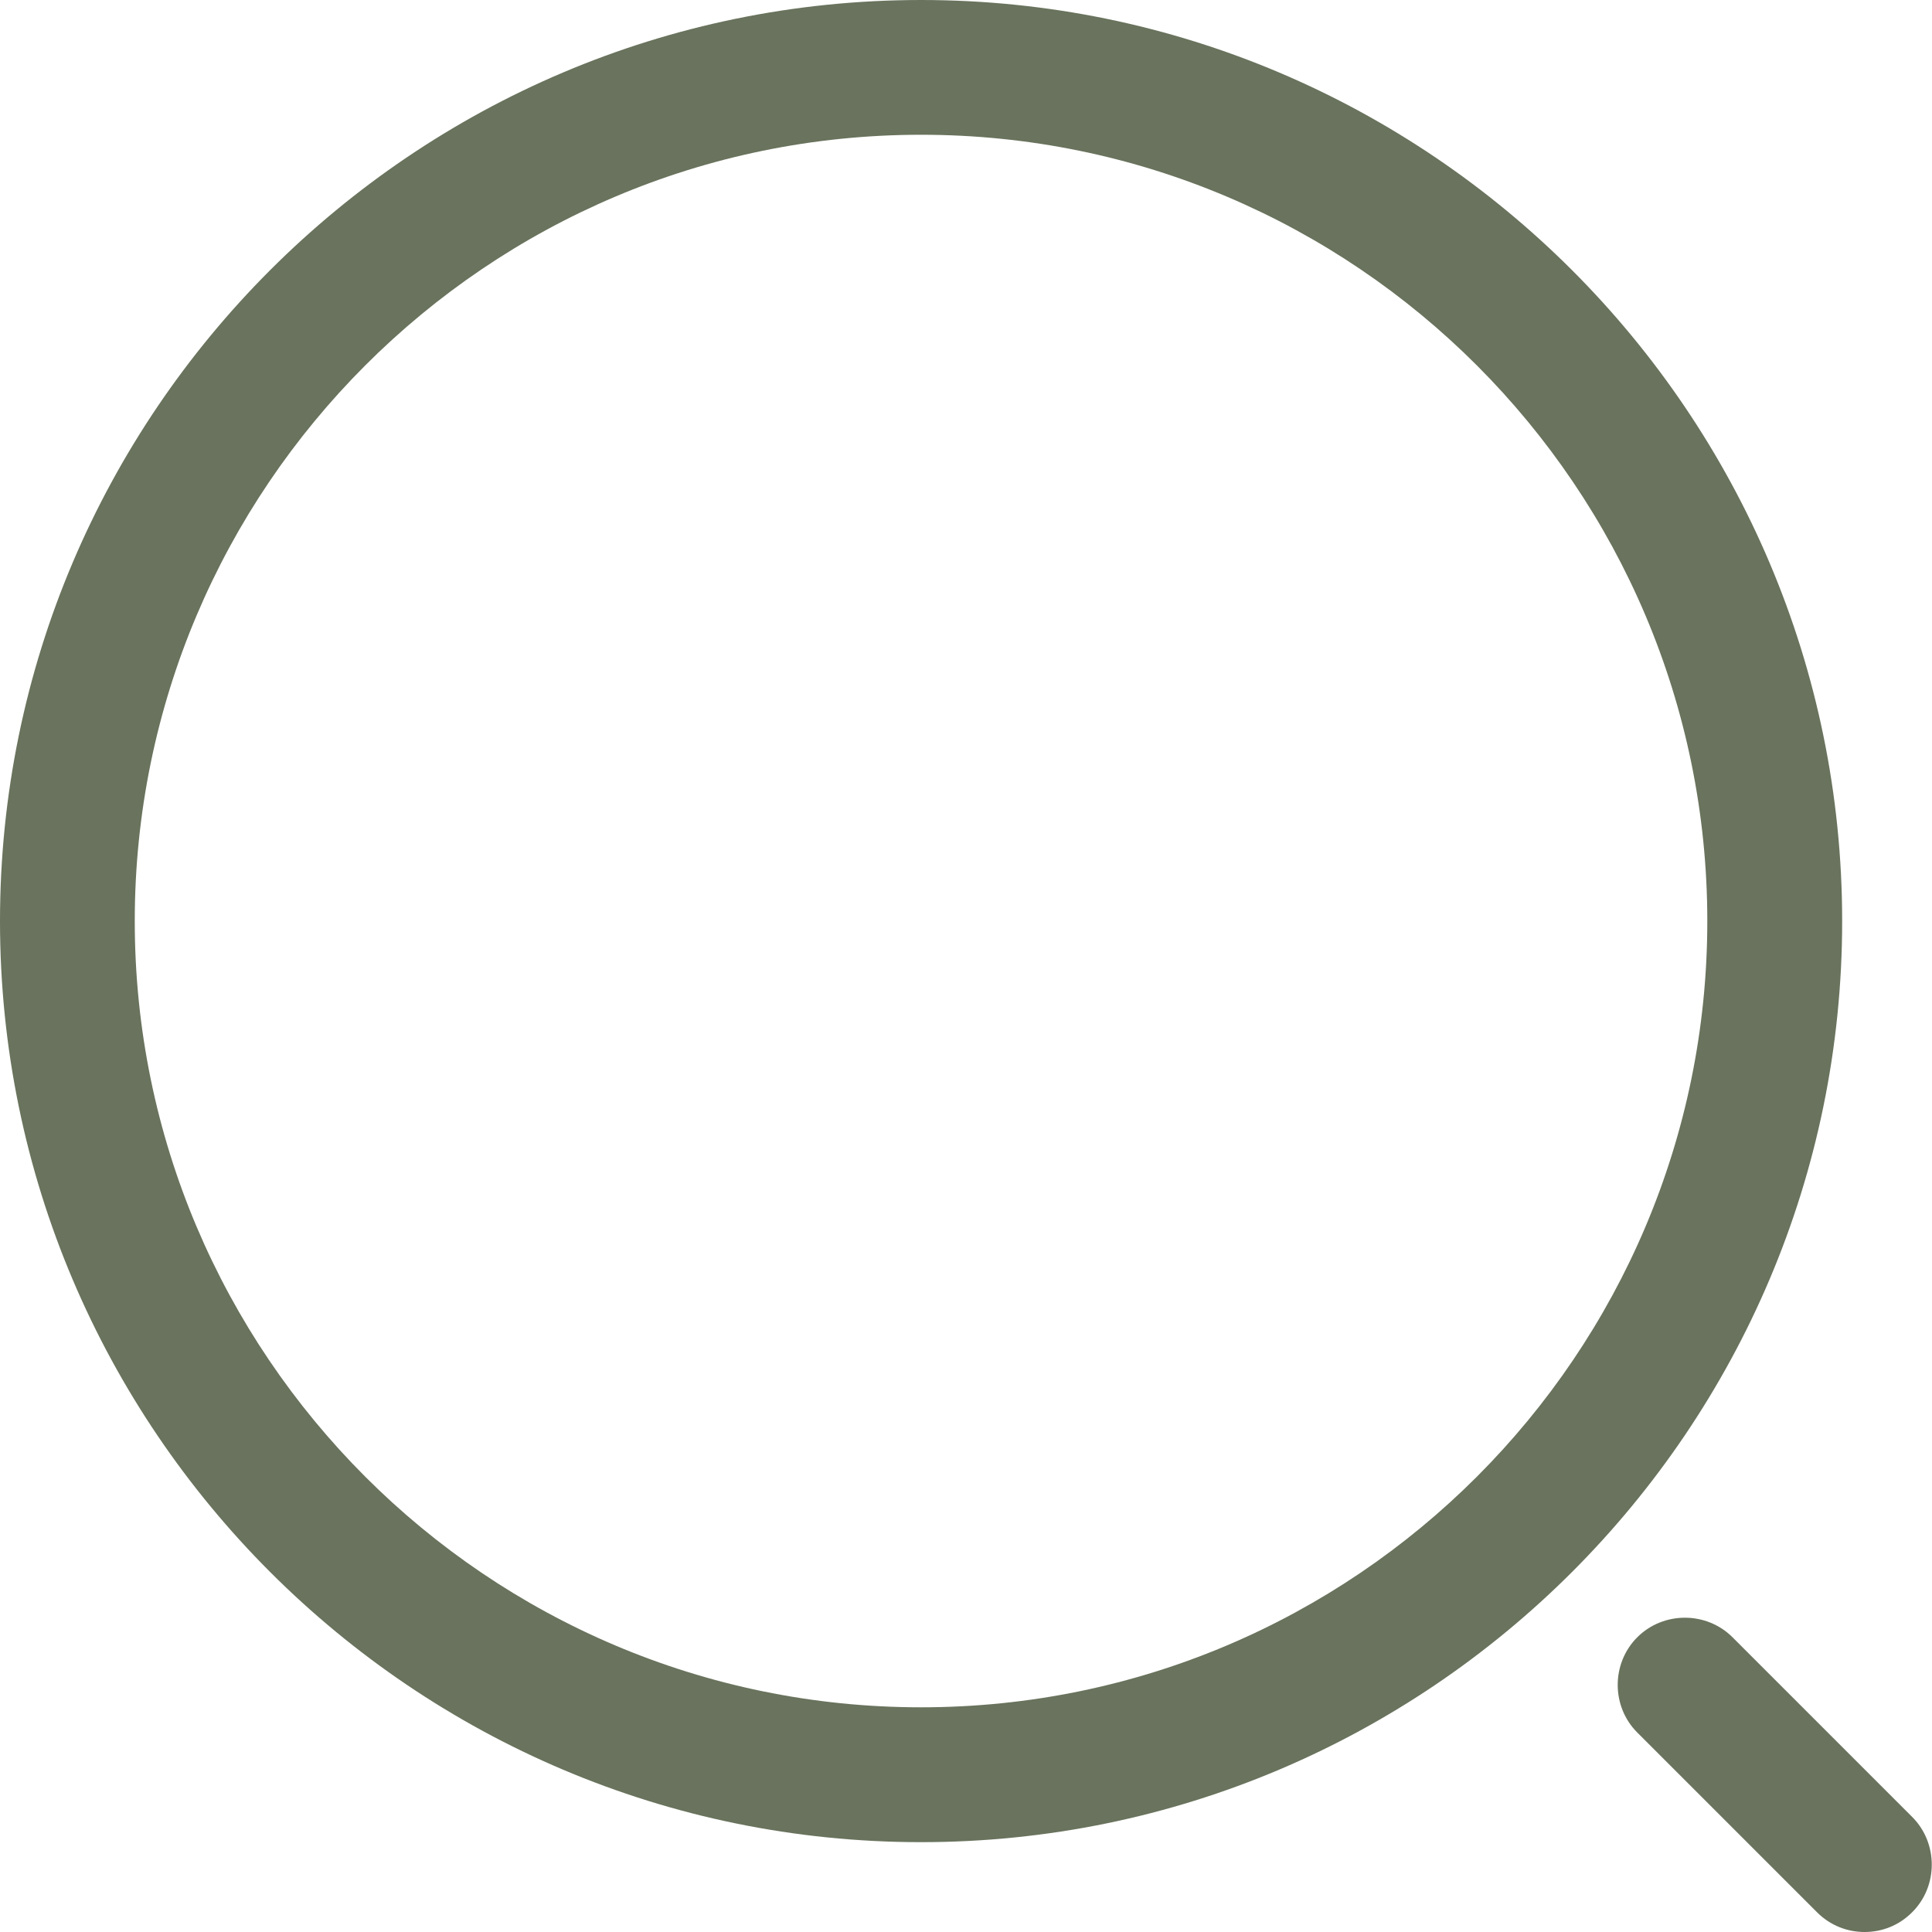
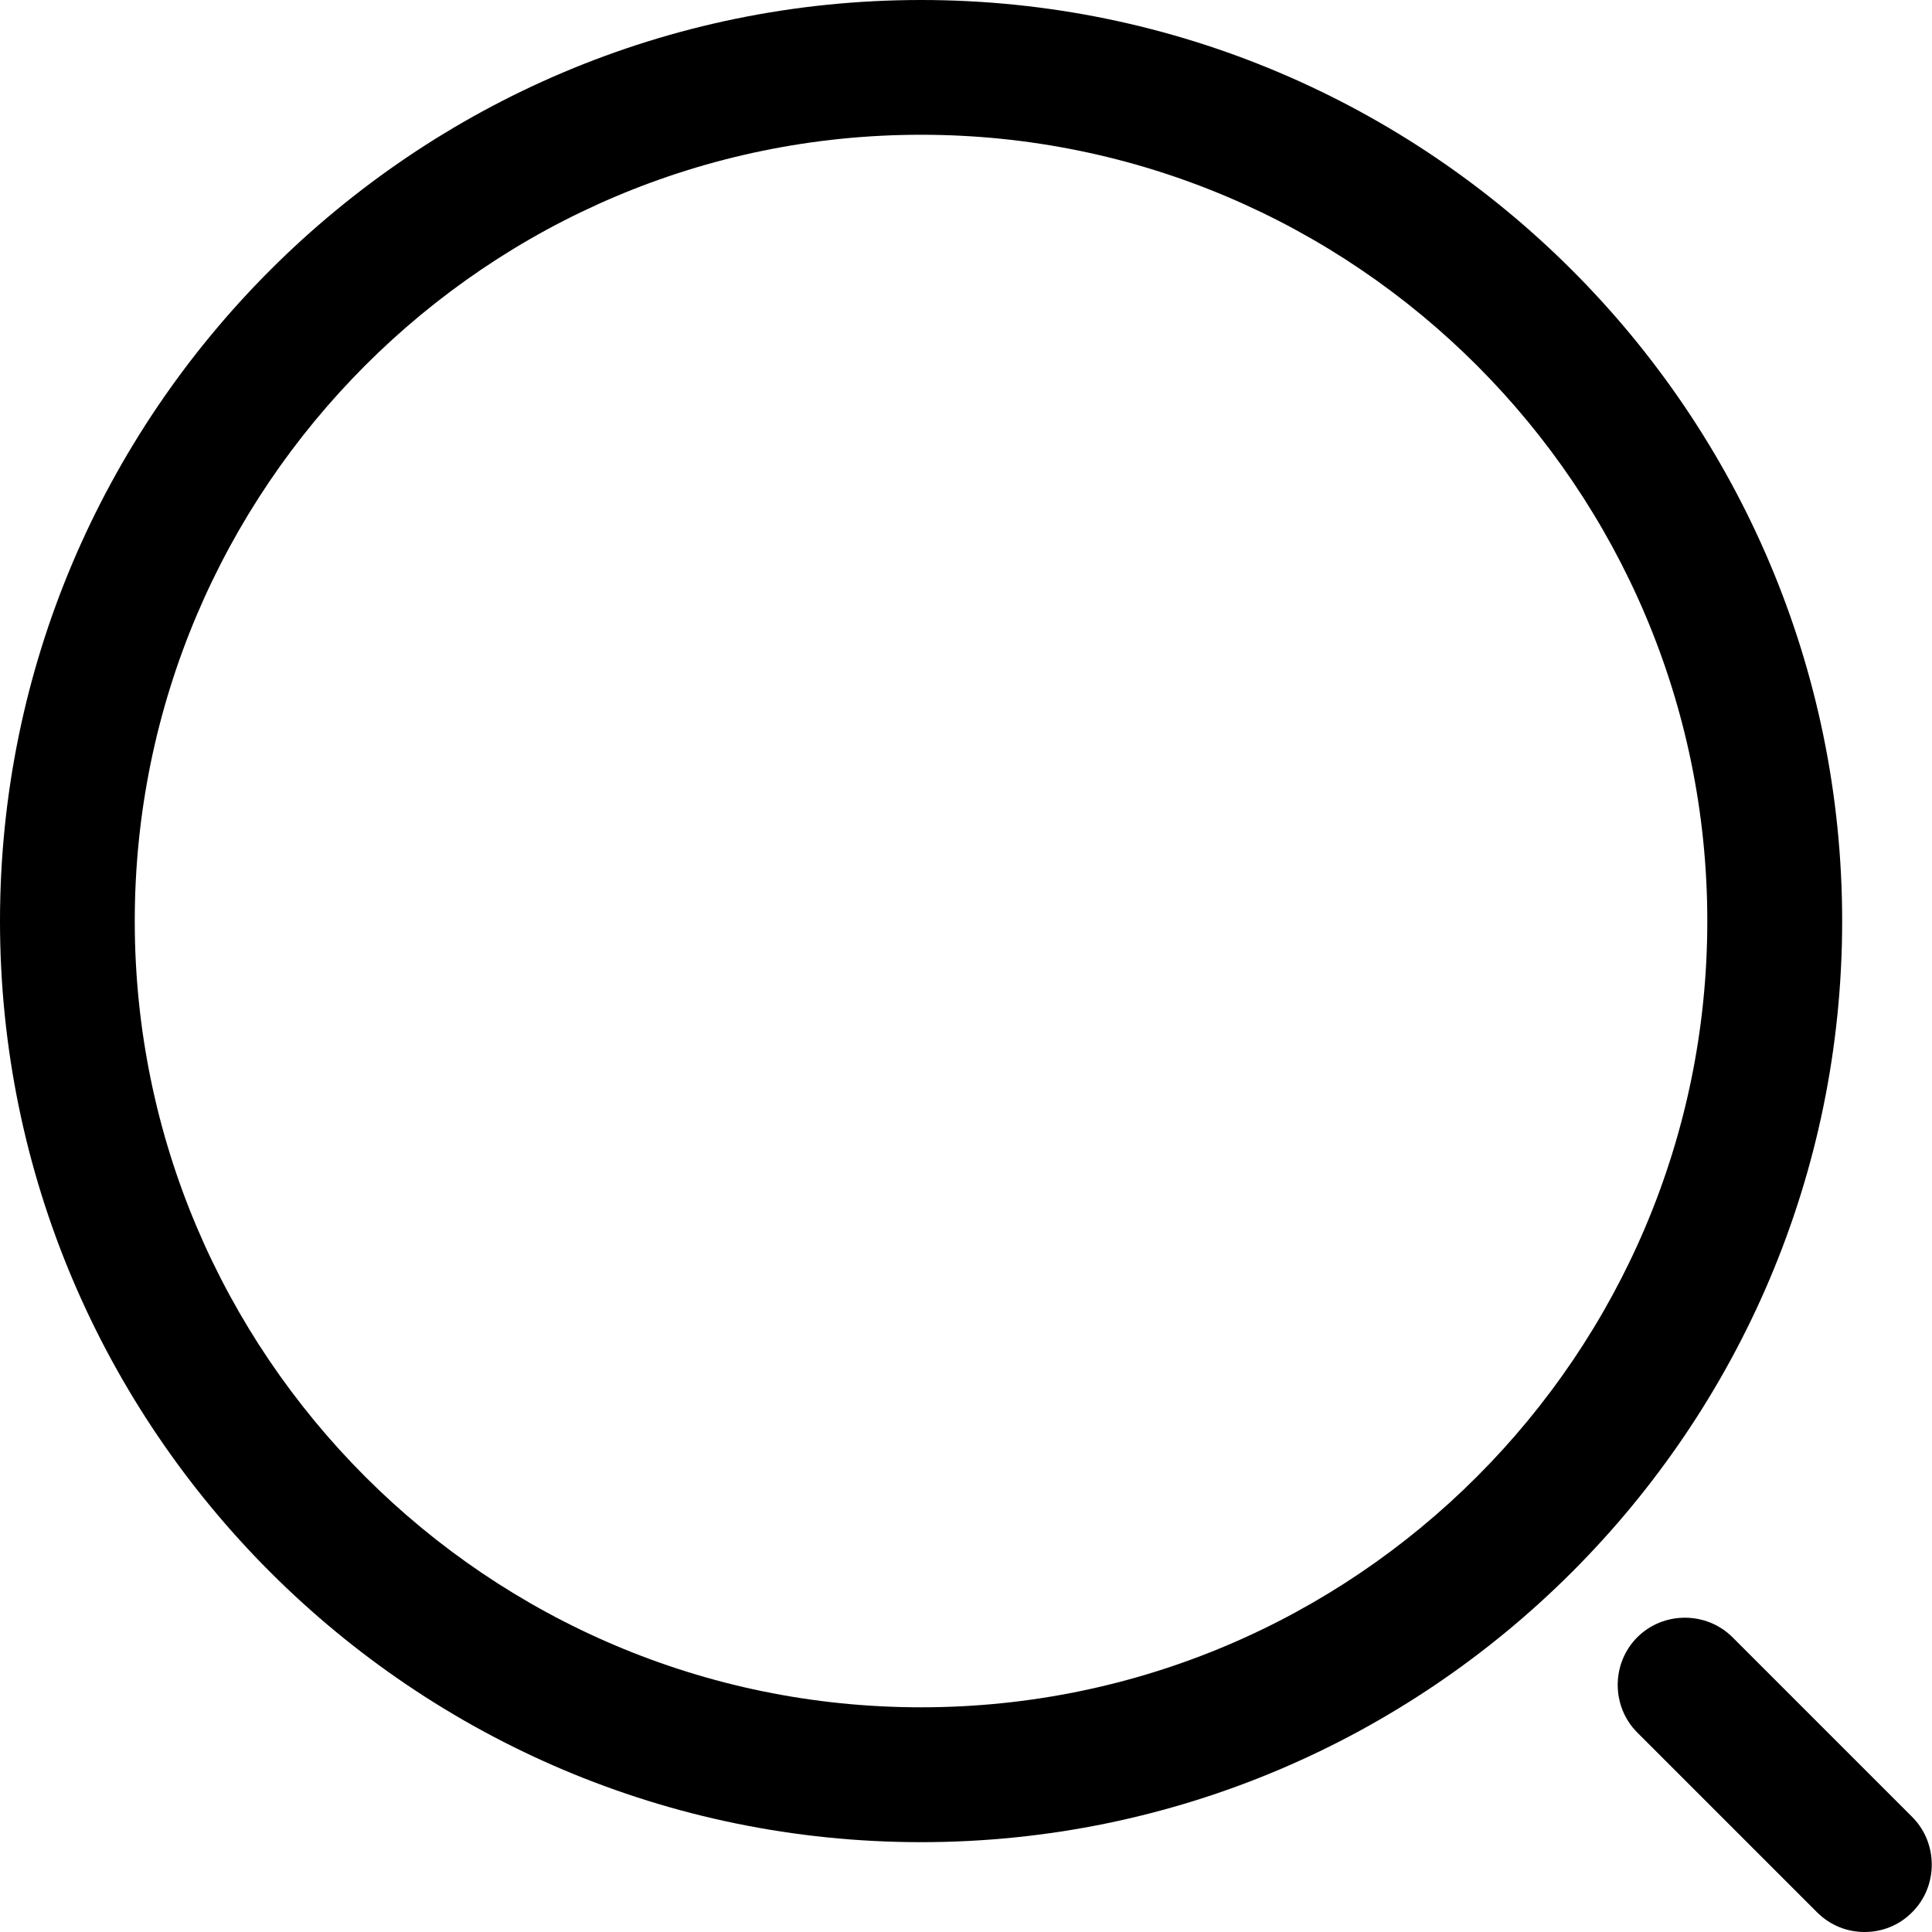
<svg xmlns="http://www.w3.org/2000/svg" width="20" height="20" viewBox="0 0 20 20" fill="none">
-   <path d="M9.535 19.07C4.279 19.07 0 14.791 0 9.535C0 4.279 4.279 0 9.535 0C14.791 0 19.07 4.279 19.07 9.535C19.07 14.791 14.791 19.07 9.535 19.07ZM9.535 1.395C5.042 1.395 1.395 5.051 1.395 9.535C1.395 14.019 5.042 17.674 9.535 17.674C14.028 17.674 17.674 14.019 17.674 9.535C17.674 5.051 14.028 1.395 9.535 1.395Z" fill="#69735D" />
-   <path d="M19.302 20C19.126 20 18.949 19.935 18.809 19.795L16.949 17.935C16.679 17.665 16.679 17.219 16.949 16.949C17.219 16.679 17.665 16.679 17.935 16.949L19.795 18.809C20.065 19.079 20.065 19.526 19.795 19.795C19.656 19.935 19.479 20 19.302 20Z" fill="#69735D" />
+   <path d="M9.535 19.07C4.279 19.07 0 14.791 0 9.535C0 4.279 4.279 0 9.535 0C14.791 0 19.07 4.279 19.07 9.535C19.07 14.791 14.791 19.07 9.535 19.07ZM9.535 1.395C5.042 1.395 1.395 5.051 1.395 9.535C1.395 14.019 5.042 17.674 9.535 17.674C14.028 17.674 17.674 14.019 17.674 9.535C17.674 5.051 14.028 1.395 9.535 1.395Z" fill="currentColor" />
+   <path d="M19.302 20C19.126 20 18.949 19.935 18.809 19.795L16.949 17.935C16.679 17.665 16.679 17.219 16.949 16.949C17.219 16.679 17.665 16.679 17.935 16.949L19.795 18.809C20.065 19.079 20.065 19.526 19.795 19.795C19.656 19.935 19.479 20 19.302 20Z" fill="currentColor" />
</svg>
